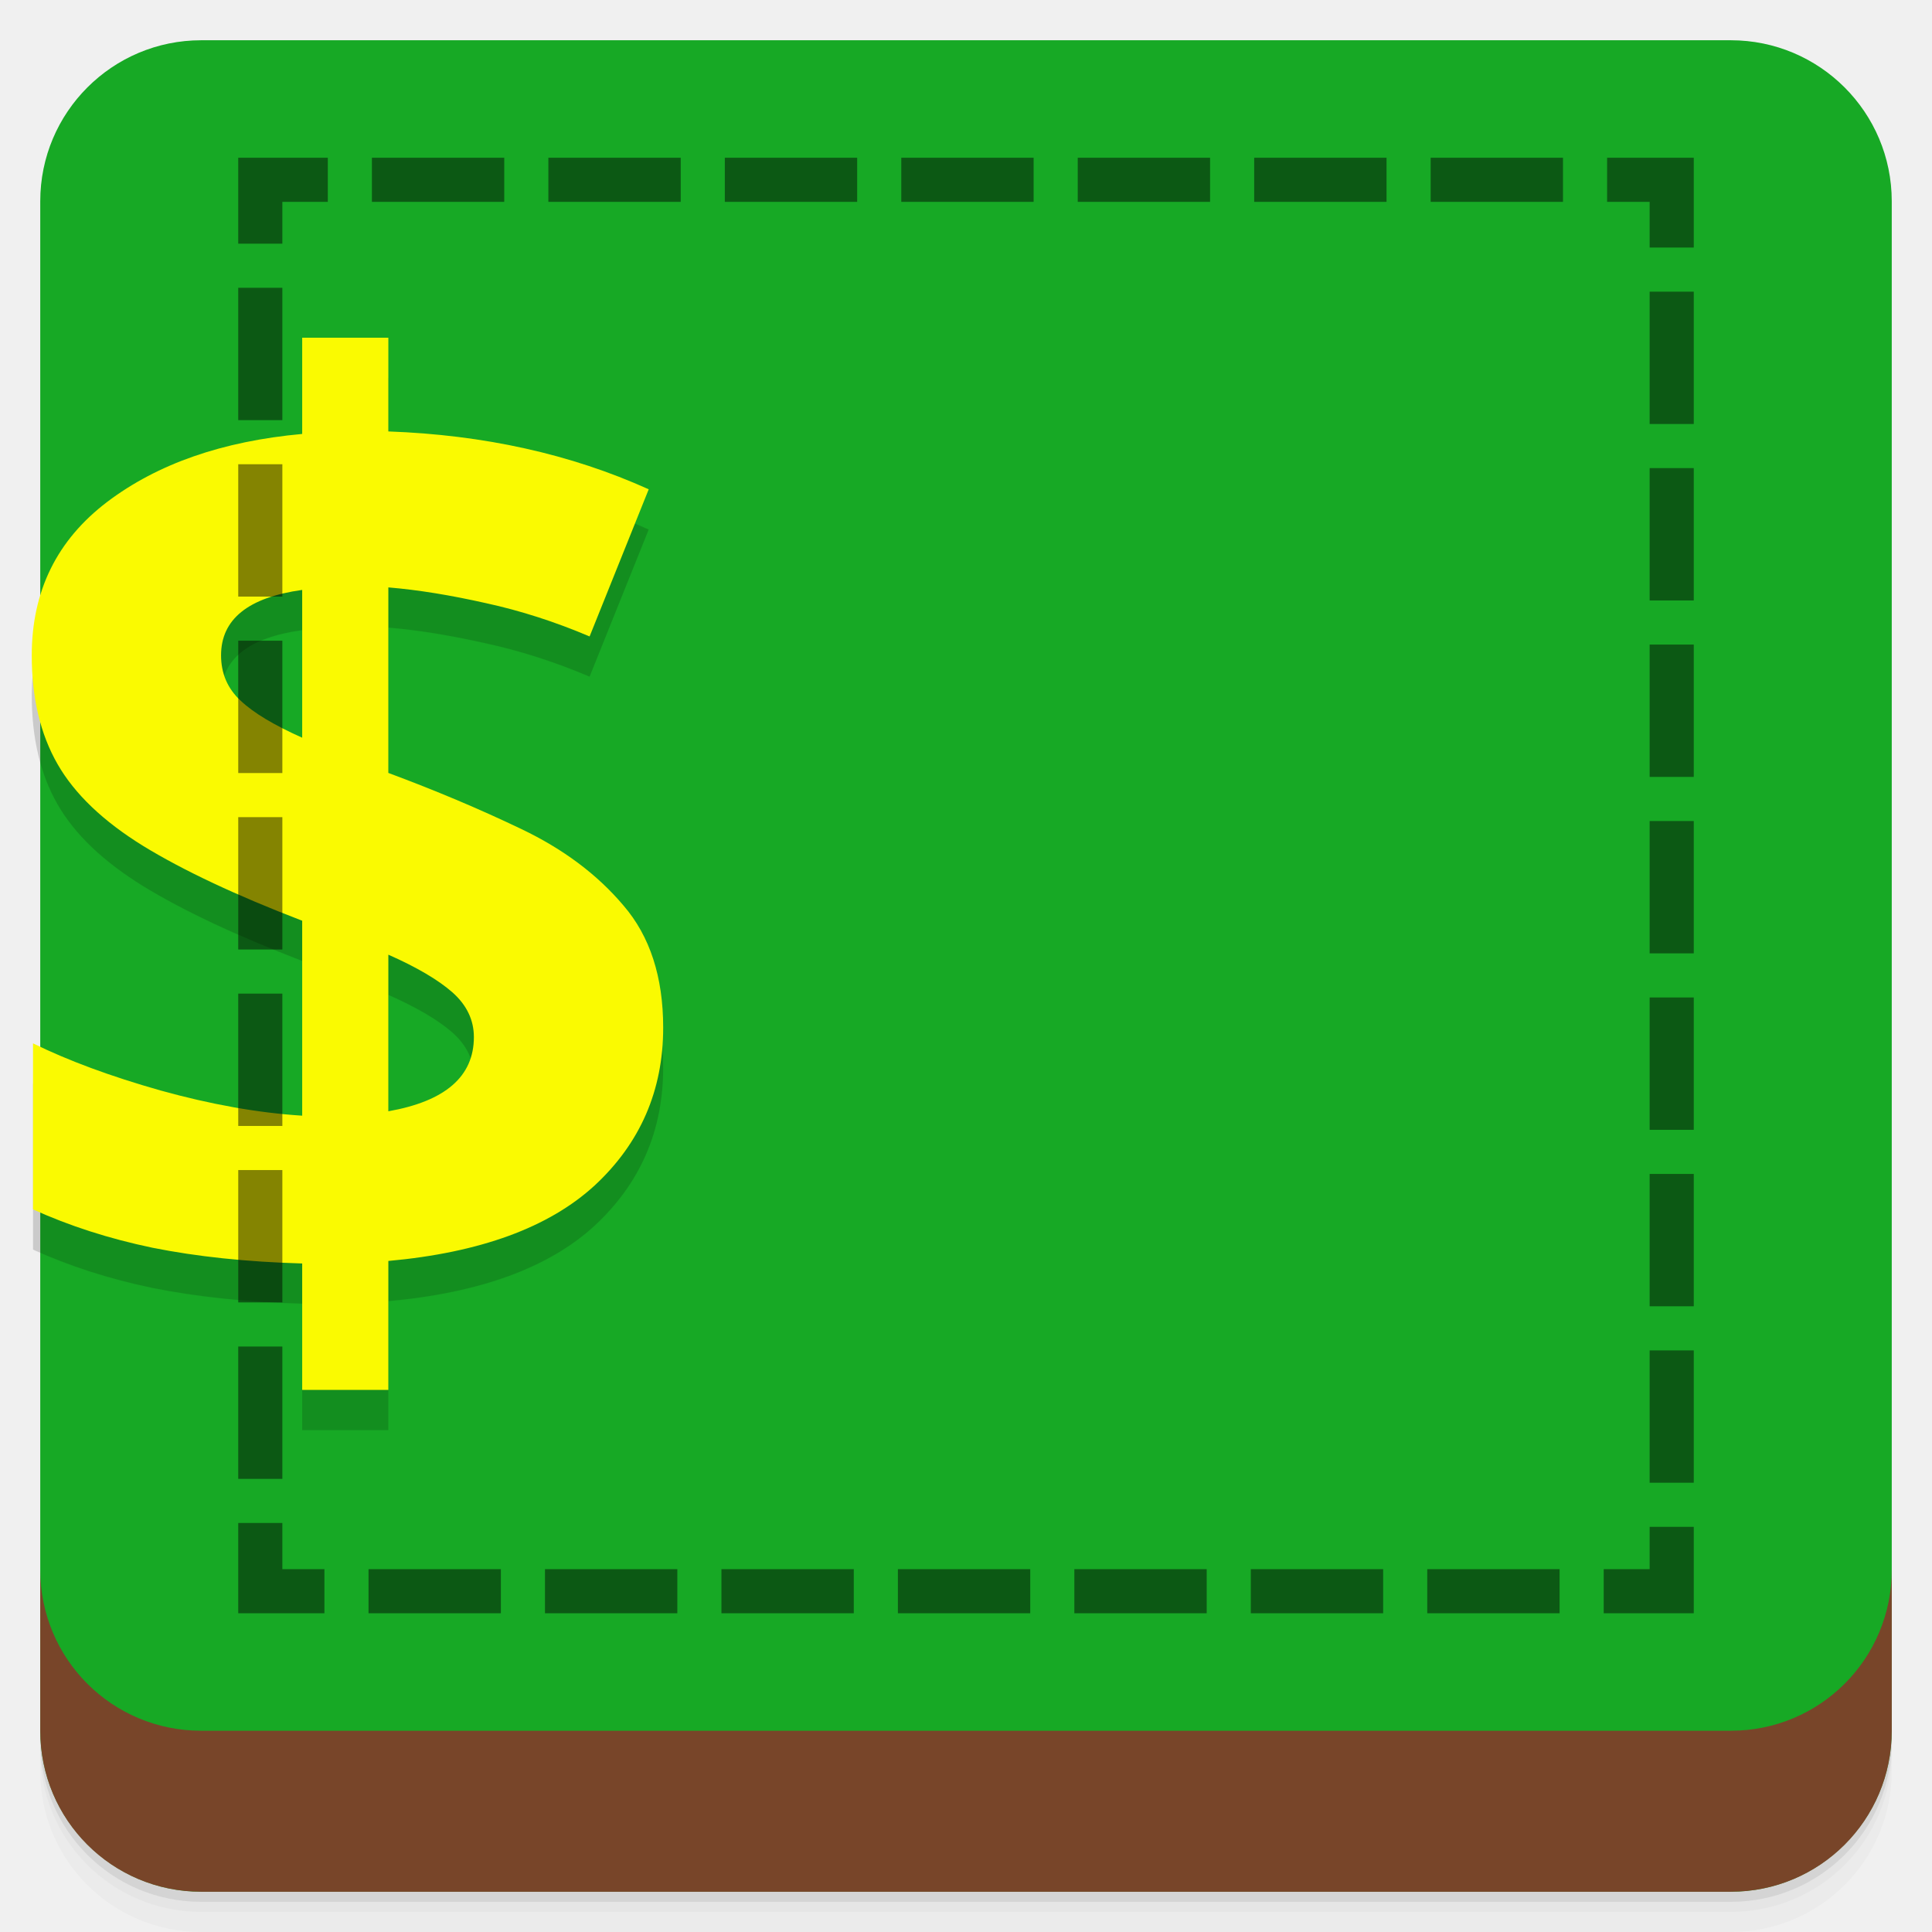
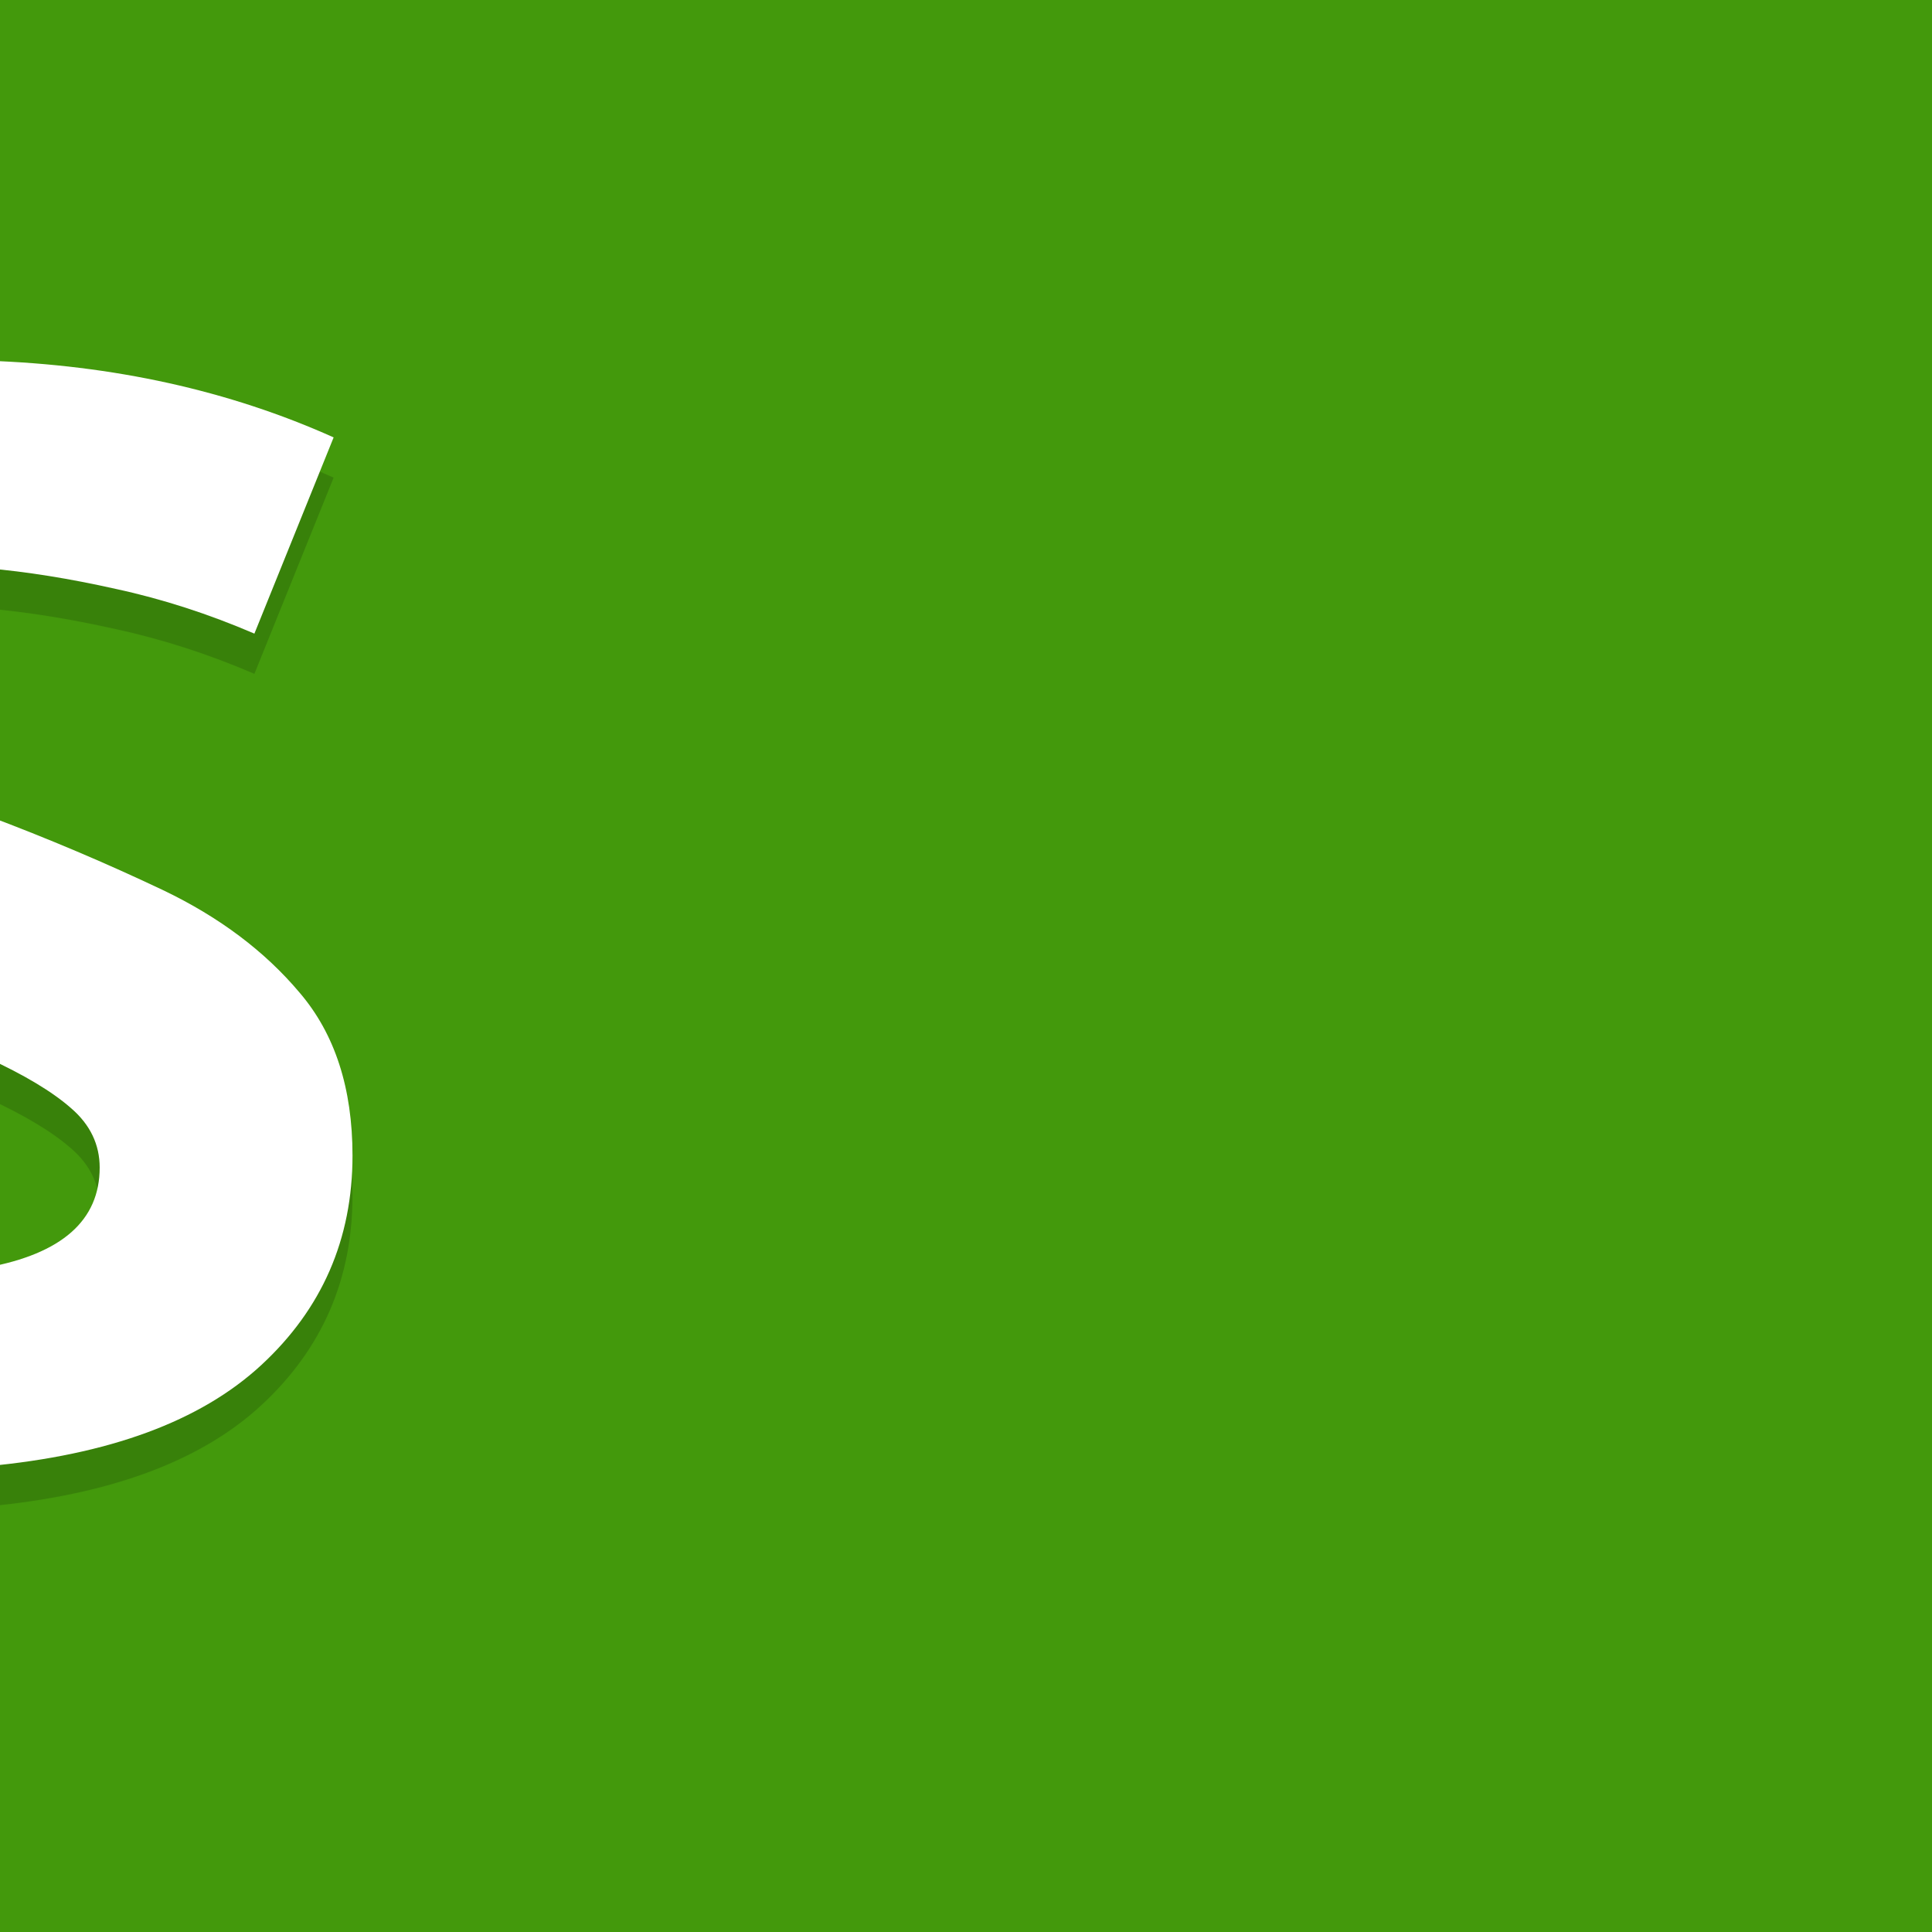
<svg xmlns="http://www.w3.org/2000/svg" id="svg4022" viewBox="0 0 48 48" version="1.1">
  <defs id="defs4000">
    <marker style="overflow:visible" id="Arrow1Lstart" refX="0.0" refY="0.0" orient="auto">
      <path transform="scale(0.8) translate(12.5,0)" style="fill-rule:evenodd;stroke:#000000;stroke-width:1.0pt" d="M 0.0,0.0 L 5.0,-5.0 L -12.5,0.0 L 5.0,5.0 L 0.0,0.0 z " id="path4897" />
    </marker>
    <linearGradient gradientUnits="userSpaceOnUse" y2="47" y1="1" x2="0" id="bg">
      <stop id="stop3995" offset="0" style="stop-color:#f2eaca" />
      <stop id="stop3997" offset="1" style="stop-color:#eee3ba" />
    </linearGradient>
    <linearGradient gradientTransform="translate(17.67649,-49.52941)" id="linearGradient4501" x1="-47" x2="-1" y1="2.8779e-15" y2="6.1232e-17" gradientUnits="userSpaceOnUse">
      <stop style="stop-color:#facb50" offset="0" id="stop4837" />
      <stop style="stop-color:#fbd163" offset="1" id="stop4839" />
    </linearGradient>
    <filter id="filter5549" style="color-interpolation-filters:sRGB;">
      <feFlood id="feFlood5539" result="flood" flood-color="rgb(0,0,0)" flood-opacity="0.157" />
      <feComposite id="feComposite5541" result="composite1" operator="in" in2="SourceGraphic" in="flood" />
      <feGaussianBlur id="feGaussianBlur5543" result="blur" stdDeviation="0" in="composite1" />
      <feOffset id="feOffset5545" result="offset" dy="1" dx="0" />
      <feComposite id="feComposite5547" result="composite2" operator="over" in2="offset" in="SourceGraphic" />
    </filter>
  </defs>
-   <path id="path4002" style="opacity:.02" d="m1 43v0.25c0 2.216 1.784 4 4 4h38c2.216 0 4-1.784 4-4v-0.25c0 2.216-1.784 4-4 4h-38c-2.216 0-4-1.784-4-4zm0 0.5v0.5c0 2.216 1.784 4 4 4h38c2.216 0 4-1.784 4-4v-0.5c0 2.216-1.784 4-4 4h-38c-2.216 0-4-1.784-4-4z" />
-   <path id="path4004" style="opacity:.05" d="m1 43.25v0.25c0 2.216 1.784 4 4 4h38c2.216 0 4-1.784 4-4v-0.25c0 2.216-1.784 4-4 4h-38c-2.216 0-4-1.784-4-4z" />
-   <path id="path4006" style="opacity:.1" d="m1 43v0.25c0 2.216 1.784 4 4 4h38c2.216 0 4-1.784 4-4v-0.25c0 2.216-1.784 4-4 4h-38c-2.216 0-4-1.784-4-4z" />
-   <rect id="rect4008" style="fill:#17a925;fill-opacity:1" rx="4" height="46" width="46" y="1" x="1" />
-   <path id="path4010" style="opacity:0.9;fill:#86382a;fill-opacity:0.973" d="m1 39v4c0 2.216 1.784 4 4 4h38c2.216 0 4-1.784 4-4v-4c0 2.216-1.784 4-4 4h-38c-2.216 0-4-1.784-4-4z" />
-   <text id="text4835" y="32.672" x="24.166" style="font-style:normal;font-variant:normal;font-weight:normal;font-stretch:normal;font-size:40px;line-height:1.25;font-family:ubuntu;-inkscape-font-specification:ubuntu;letter-spacing:0px;word-spacing:0px;fill:#fafa01;fill-opacity:1;stroke:none;stroke-width:0.1;stroke-miterlimit:4;stroke-dasharray:none;filter:url(#filter5549)" xml:space="preserve">
-     <tspan style="font-style:normal;font-variant:normal;font-weight:bold;font-stretch:normal;font-size:32px;font-family:Ubuntu;-inkscape-font-specification:'Ubuntu Bold';text-align:center;text-anchor:middle;fill:#fafa01;fill-opacity:1;stroke-width:0.1;stroke-miterlimit:4;stroke-dasharray:none" y="32.672" x="24.166" id="tspan4833">$</tspan>
-   </text>
-   <rect y="4.467" x="6.467" height="35.066" width="35.066" id="rect4895" style="opacity:0.94;fill:none;fill-opacity:1;stroke:#000000;stroke-width:1.096;stroke-miterlimit:4;stroke-dasharray:3.288,1.096;stroke-dashoffset:10.379;stroke-opacity:0.502;paint-order:markers fill stroke" />
+   <g style="display:inline" id="layer1">
+     <rect y="-9.5367432e-07" x="0" height="48" width="48" id="rect4550" style="opacity:1;fill:#41980a;fill-opacity:0.988;stroke:none;stroke-width:1.391;stroke-miterlimit:4;stroke-dasharray:4.172, 1.391;stroke-dashoffset:10.379;stroke-opacity:0.969;paint-order:normal" />
+   </g>
+   <g style="display:inline" id="layer2">
+     <text id="text4835" y="38.229" x="24.213" style="font-style:normal;font-variant:normal;font-weight:normal;font-stretch:normal;font-size:40px;line-height:1.25;font-family:ubuntu;-inkscape-font-specification:ubuntu;letter-spacing:0px;word-spacing:0px;fill:#ffffff;fill-opacity:1;stroke:none;stroke-width:0.1;stroke-miterlimit:4;stroke-dasharray:none;filter:url(#filter5549)" xml:space="preserve">
+       <tspan style="font-style:normal;font-variant:normal;font-weight:bold;font-stretch:normal;font-size:42.667px;font-family:Ubuntu;-inkscape-font-specification:'Ubuntu Bold';text-align:center;text-anchor:middle;fill:#ffffff;fill-opacity:1;stroke-width:0.1;stroke-miterlimit:4;stroke-dasharray:none" y="38.229" x="24.213" id="tspan4833">$</tspan>
+     </text>
+   </g>
</svg>
